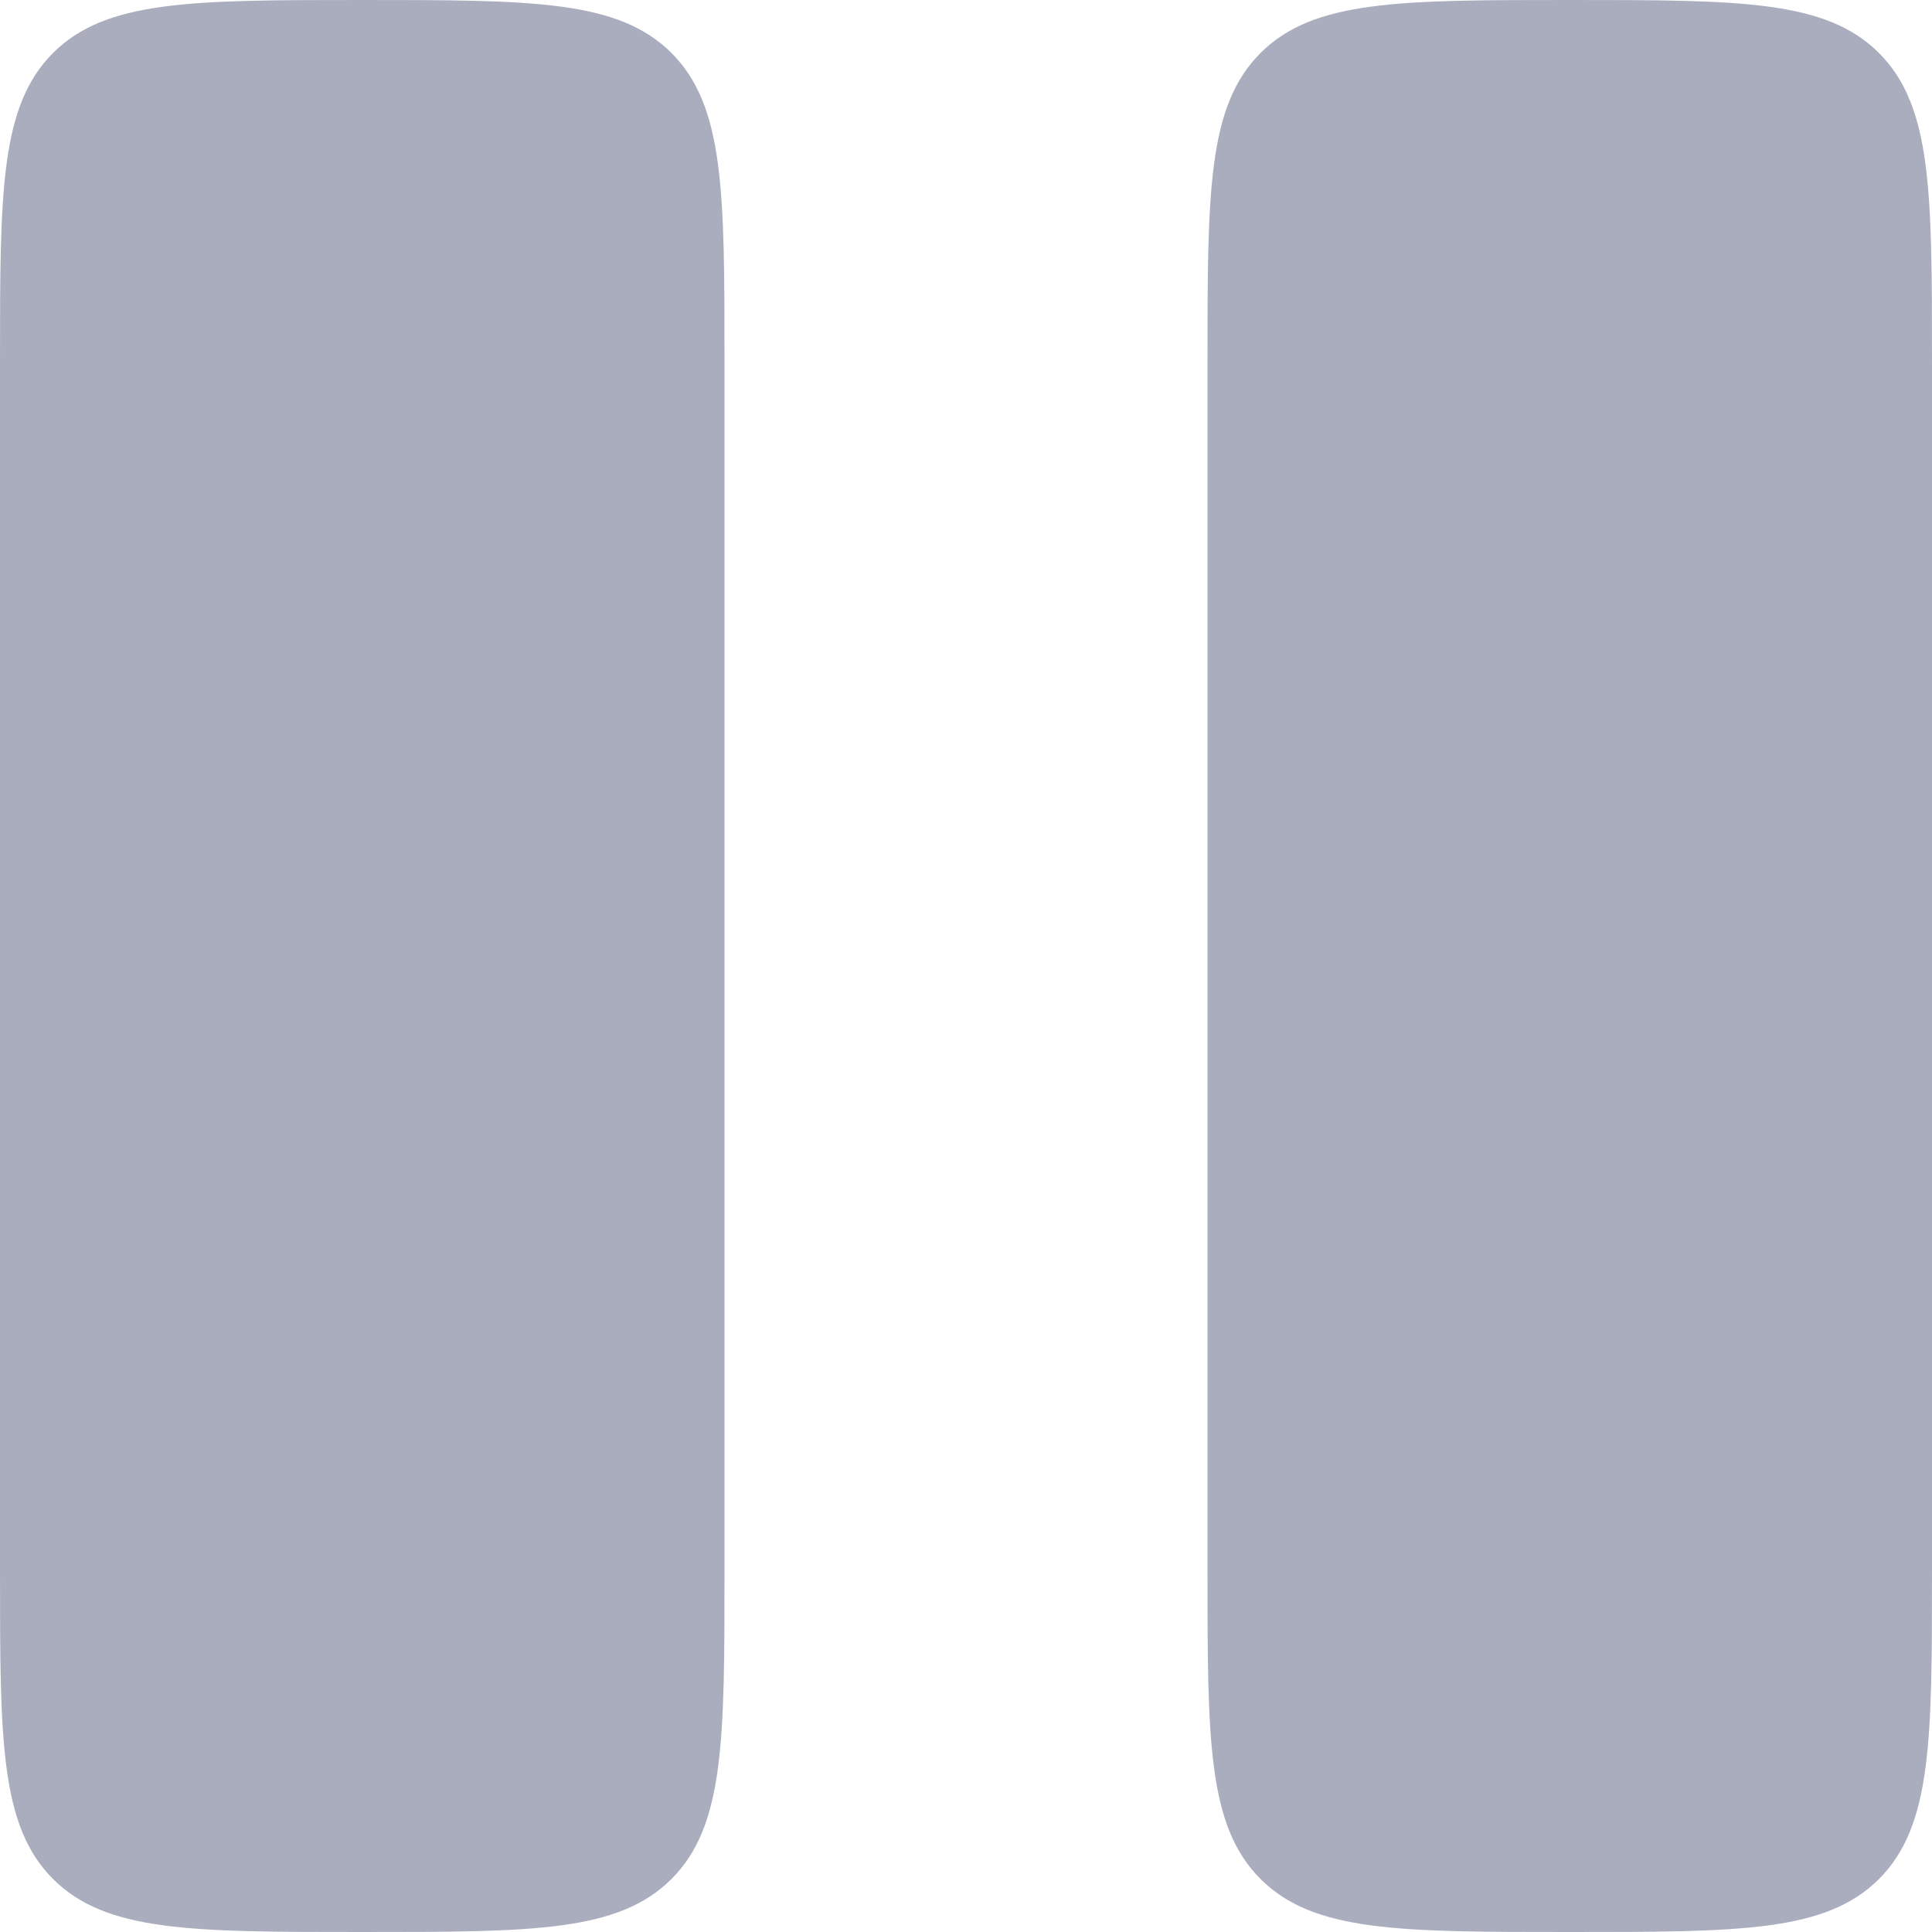
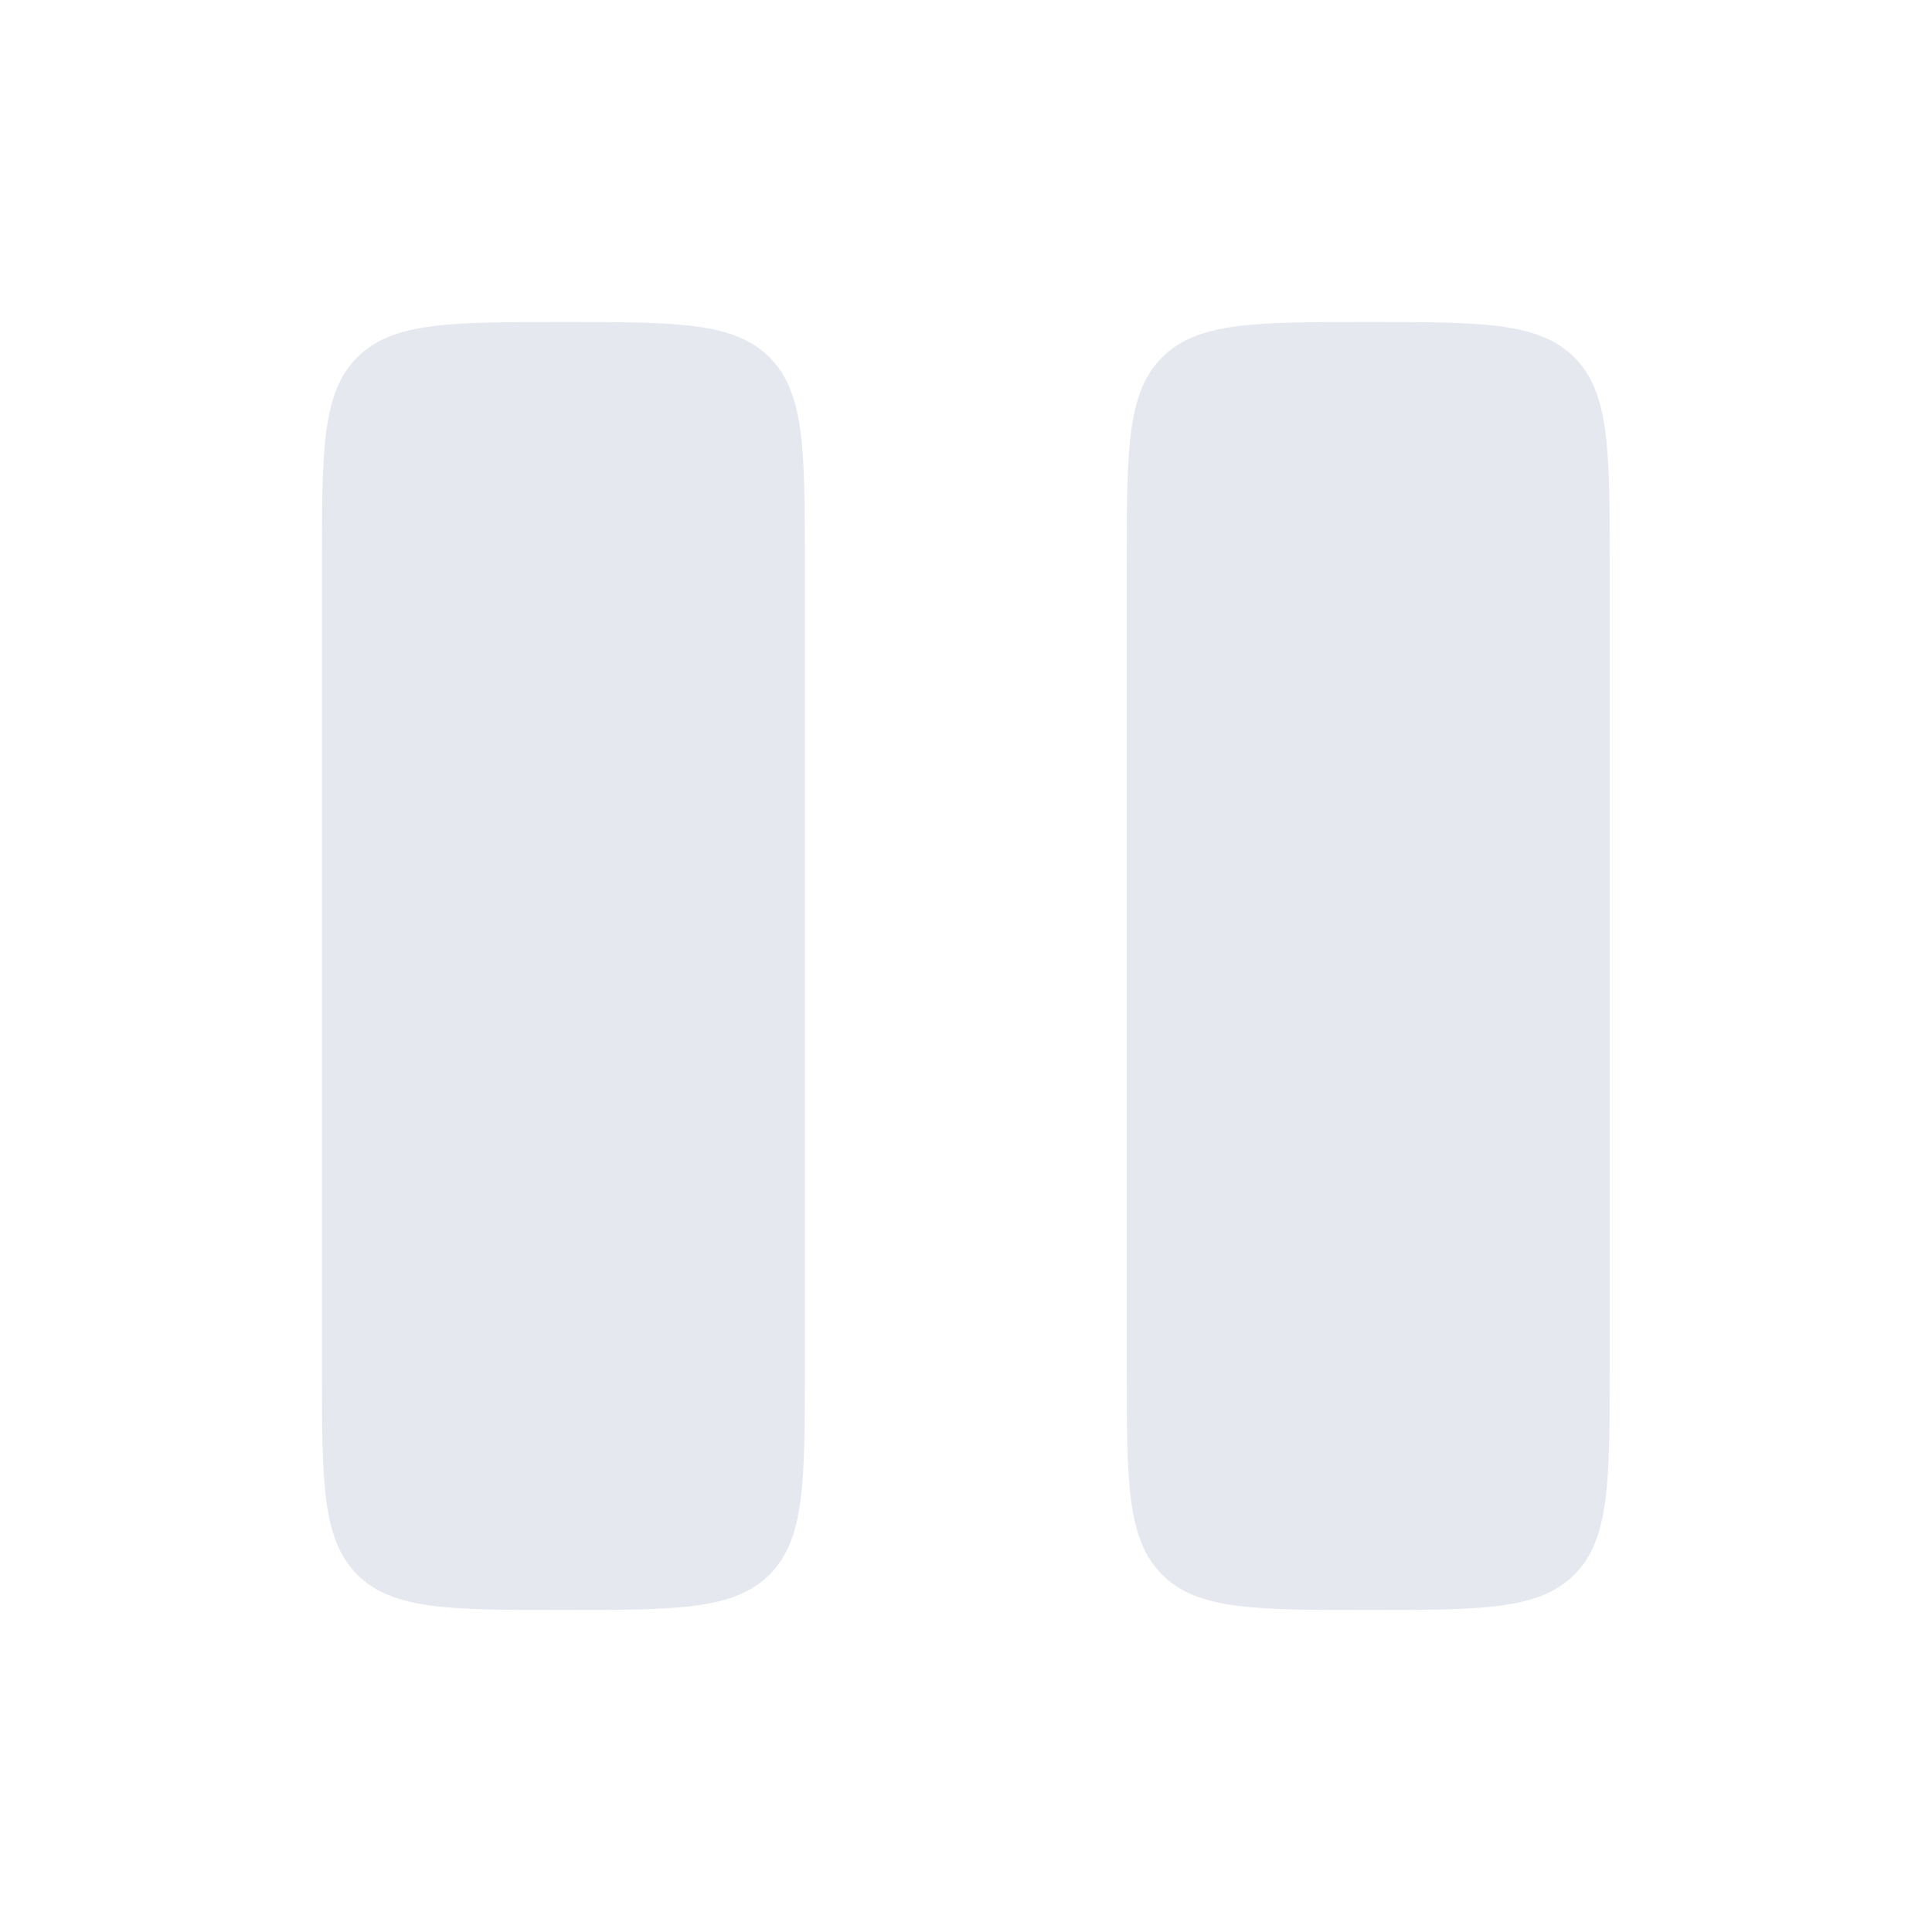
- <svg xmlns="http://www.w3.org/2000/svg" preserveAspectRatio="none" overflow="visible" style="display: block;" width="16" height="16" viewBox="0 0 16 16" fill="none">
-   <g id="elements">
-     <path id="Rectangle 1875" d="M0 3C0 1.586 0 0.879 0.439 0.439C0.879 0 1.586 0 3 0C4.414 0 5.121 0 5.561 0.439C6 0.879 6 1.586 6 3V13C6 14.414 6 15.121 5.561 15.561C5.121 16 4.414 16 3 16C1.586 16 0.879 16 0.439 15.561C0 15.121 0 14.414 0 13V3Z" fill="#A9ADBE" />
-     <path id="Rectangle 1876" d="M10 3C10 1.586 10 0.879 10.439 0.439C10.879 0 11.586 0 13 0C14.414 0 15.121 0 15.561 0.439C16 0.879 16 1.586 16 3V13C16 14.414 16 15.121 15.561 15.561C15.121 16 14.414 16 13 16C11.586 16 10.879 16 10.439 15.561C10 15.121 10 14.414 10 13V3Z" fill="#A9ADBE" />
-   </g>
+ <svg xmlns="http://www.w3.org/2000/svg" width="24" height="24" viewBox="0 0 24 24" fill="none">
+   <path d="M3.999 7C3.999 5.586 3.999 4.879 4.438 4.439C4.878 4 5.584 4 6.998 4C8.412 4 9.119 4 9.559 4.439C9.998 4.879 9.998 5.586 9.998 7V17C9.998 18.414 9.998 19.121 9.559 19.561C9.119 20 8.412 20 6.998 20C5.584 20 4.878 20 4.438 19.561C3.999 19.121 3.999 18.414 3.999 17V7Z" fill="#E6E8F0" />
+   <path d="M13.997 7C13.997 5.586 13.997 4.879 14.436 4.439C14.876 4 15.582 4 16.997 4C18.41 4 19.117 4 19.557 4.439C19.996 4.879 19.996 5.586 19.996 7V17C19.996 18.414 19.996 19.121 19.557 19.561C19.117 20 18.41 20 16.997 20C15.582 20 14.876 20 14.436 19.561C13.997 19.121 13.997 18.414 13.997 17V7Z" fill="#E6E8F0" />
</svg>
